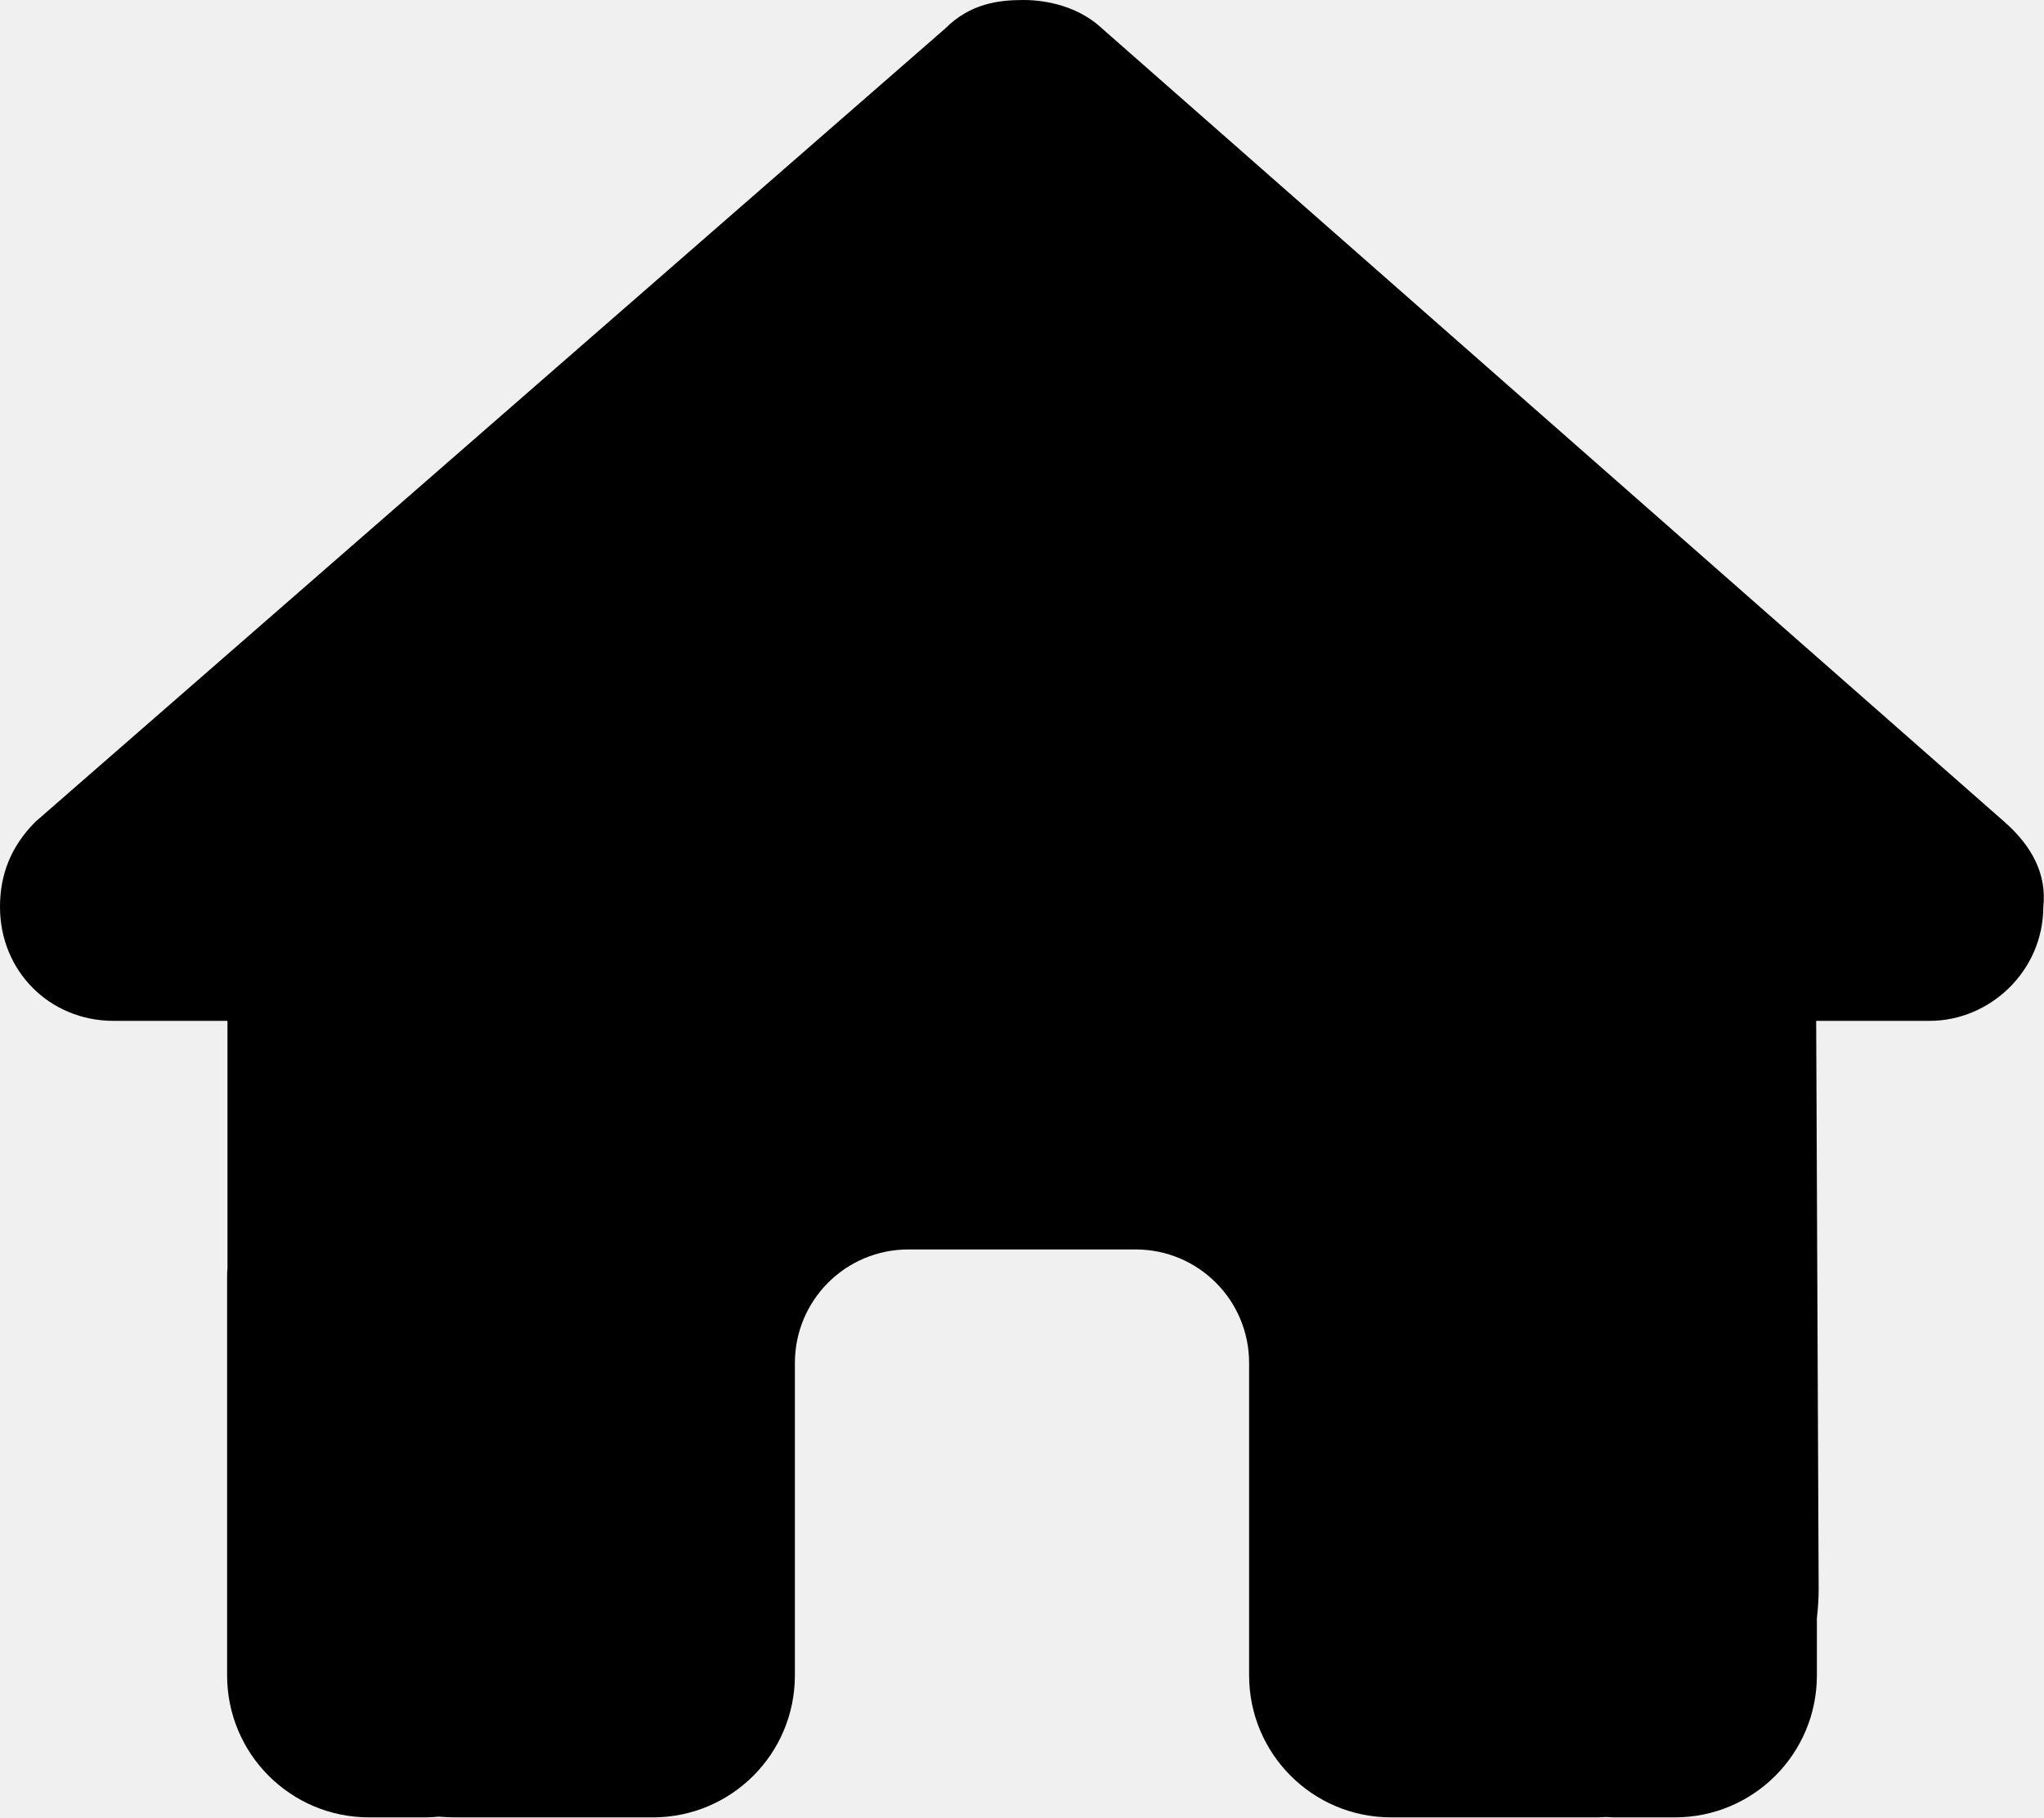
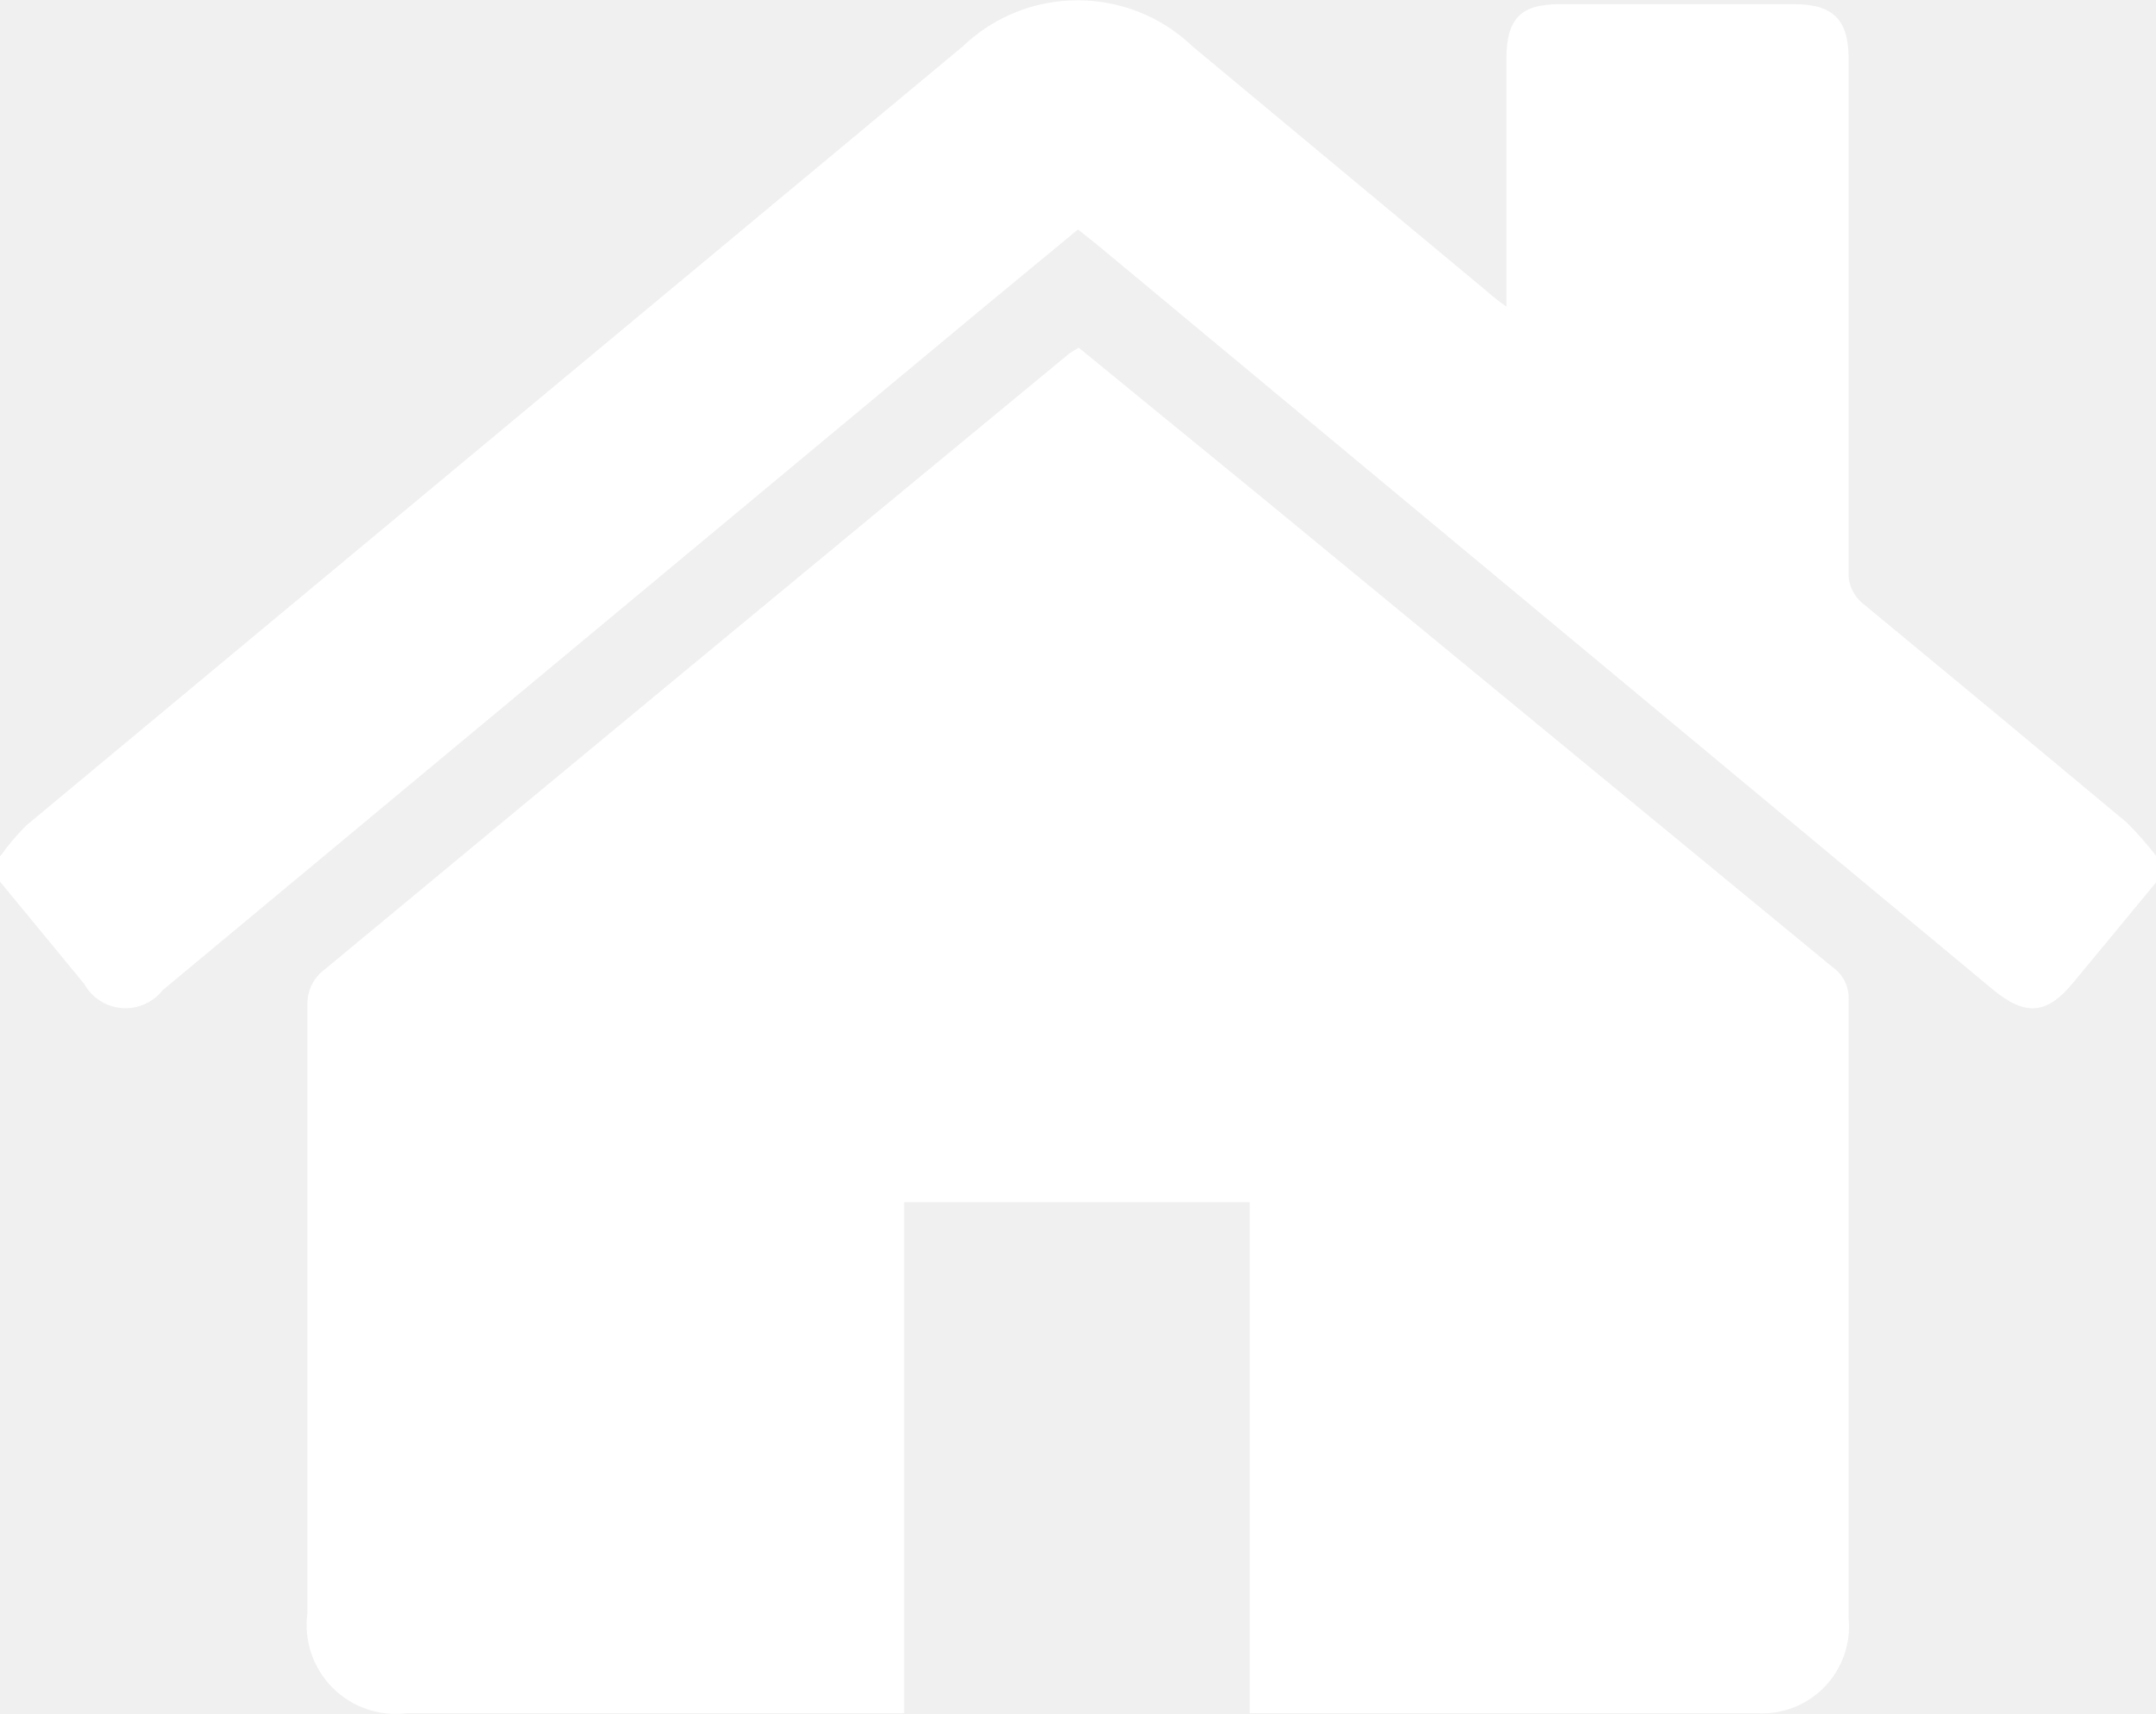
- <svg xmlns="http://www.w3.org/2000/svg" viewBox="0 0 576 512">
-   <path d="M575.8 255.5c0 18-15 32.1-32 32.1h-32l.7 160.2c0 2.7-.2 5.4-.5 8.1V472c0 22.1-17.9 40-40 40H456c-1.1 0-2.2 0-3.3-.1c-1.4 .1-2.8 .1-4.2 .1H416 392c-22.1 0-40-17.9-40-40V448 384c0-17.7-14.3-32-32-32H256c-17.7 0-32 14.3-32 32v64 24c0 22.1-17.9 40-40 40H160 128.1c-1.5 0-3-.1-4.5-.2c-1.2 .1-2.4 .2-3.6 .2H104c-22.1 0-40-17.9-40-40V360c0-.9 0-1.9 .1-2.8V287.6H32c-18 0-32-14-32-32.1c0-9 3-17 10-24L266.4 8c7-7 15-8 22-8s15 2 21 7L564.8 231.5c8 7 12 15 11 24z" />
+ <svg xmlns="http://www.w3.org/2000/svg" viewBox="0 0 31 24.64">
+   <defs>
+     <style>.cls-1{fill:#fff;}</style>
+   </defs>
+   <g id="Capa_2" data-name="Capa 2">
+     <g id="Capa_1-2" data-name="Capa 1">
+       <path class="cls-1" d="M0,12.32a3.34,3.34,0,0,1,.38-.45L13.84.67a2.39,2.39,0,0,1,3.31,0l4.23,3.52a3.08,3.08,0,0,0,.28.22V.85c0-.58.2-.79.77-.79h3.36c.57,0,.79.22.79.79q0,3.69,0,7.37a.56.56,0,0,0,.23.48q1.89,1.56,3.77,3.13a5,5,0,0,1,.43.49v.36l-1.19,1.44c-.39.48-.7.5-1.18.1L15.8,3.54l-.3-.24L14.06,4.49,2.34,14.24a.68.68,0,0,1-1.13-.09L0,12.68Z" />
+       <path class="cls-1" d="M15.51,5,18.2,7.2l8.15,6.71a.54.54,0,0,1,.23.48v8.88a1.25,1.25,0,0,1-1.32,1.37H18.2l-.23,0V17.29H13v7.35H5.85A1.28,1.28,0,0,1,4.42,23.2q0-4.39,0-8.79A.62.62,0,0,1,4.6,14Q10,9.52,15.38,5.08Z" />
+     </g>
+   </g>
</svg>
